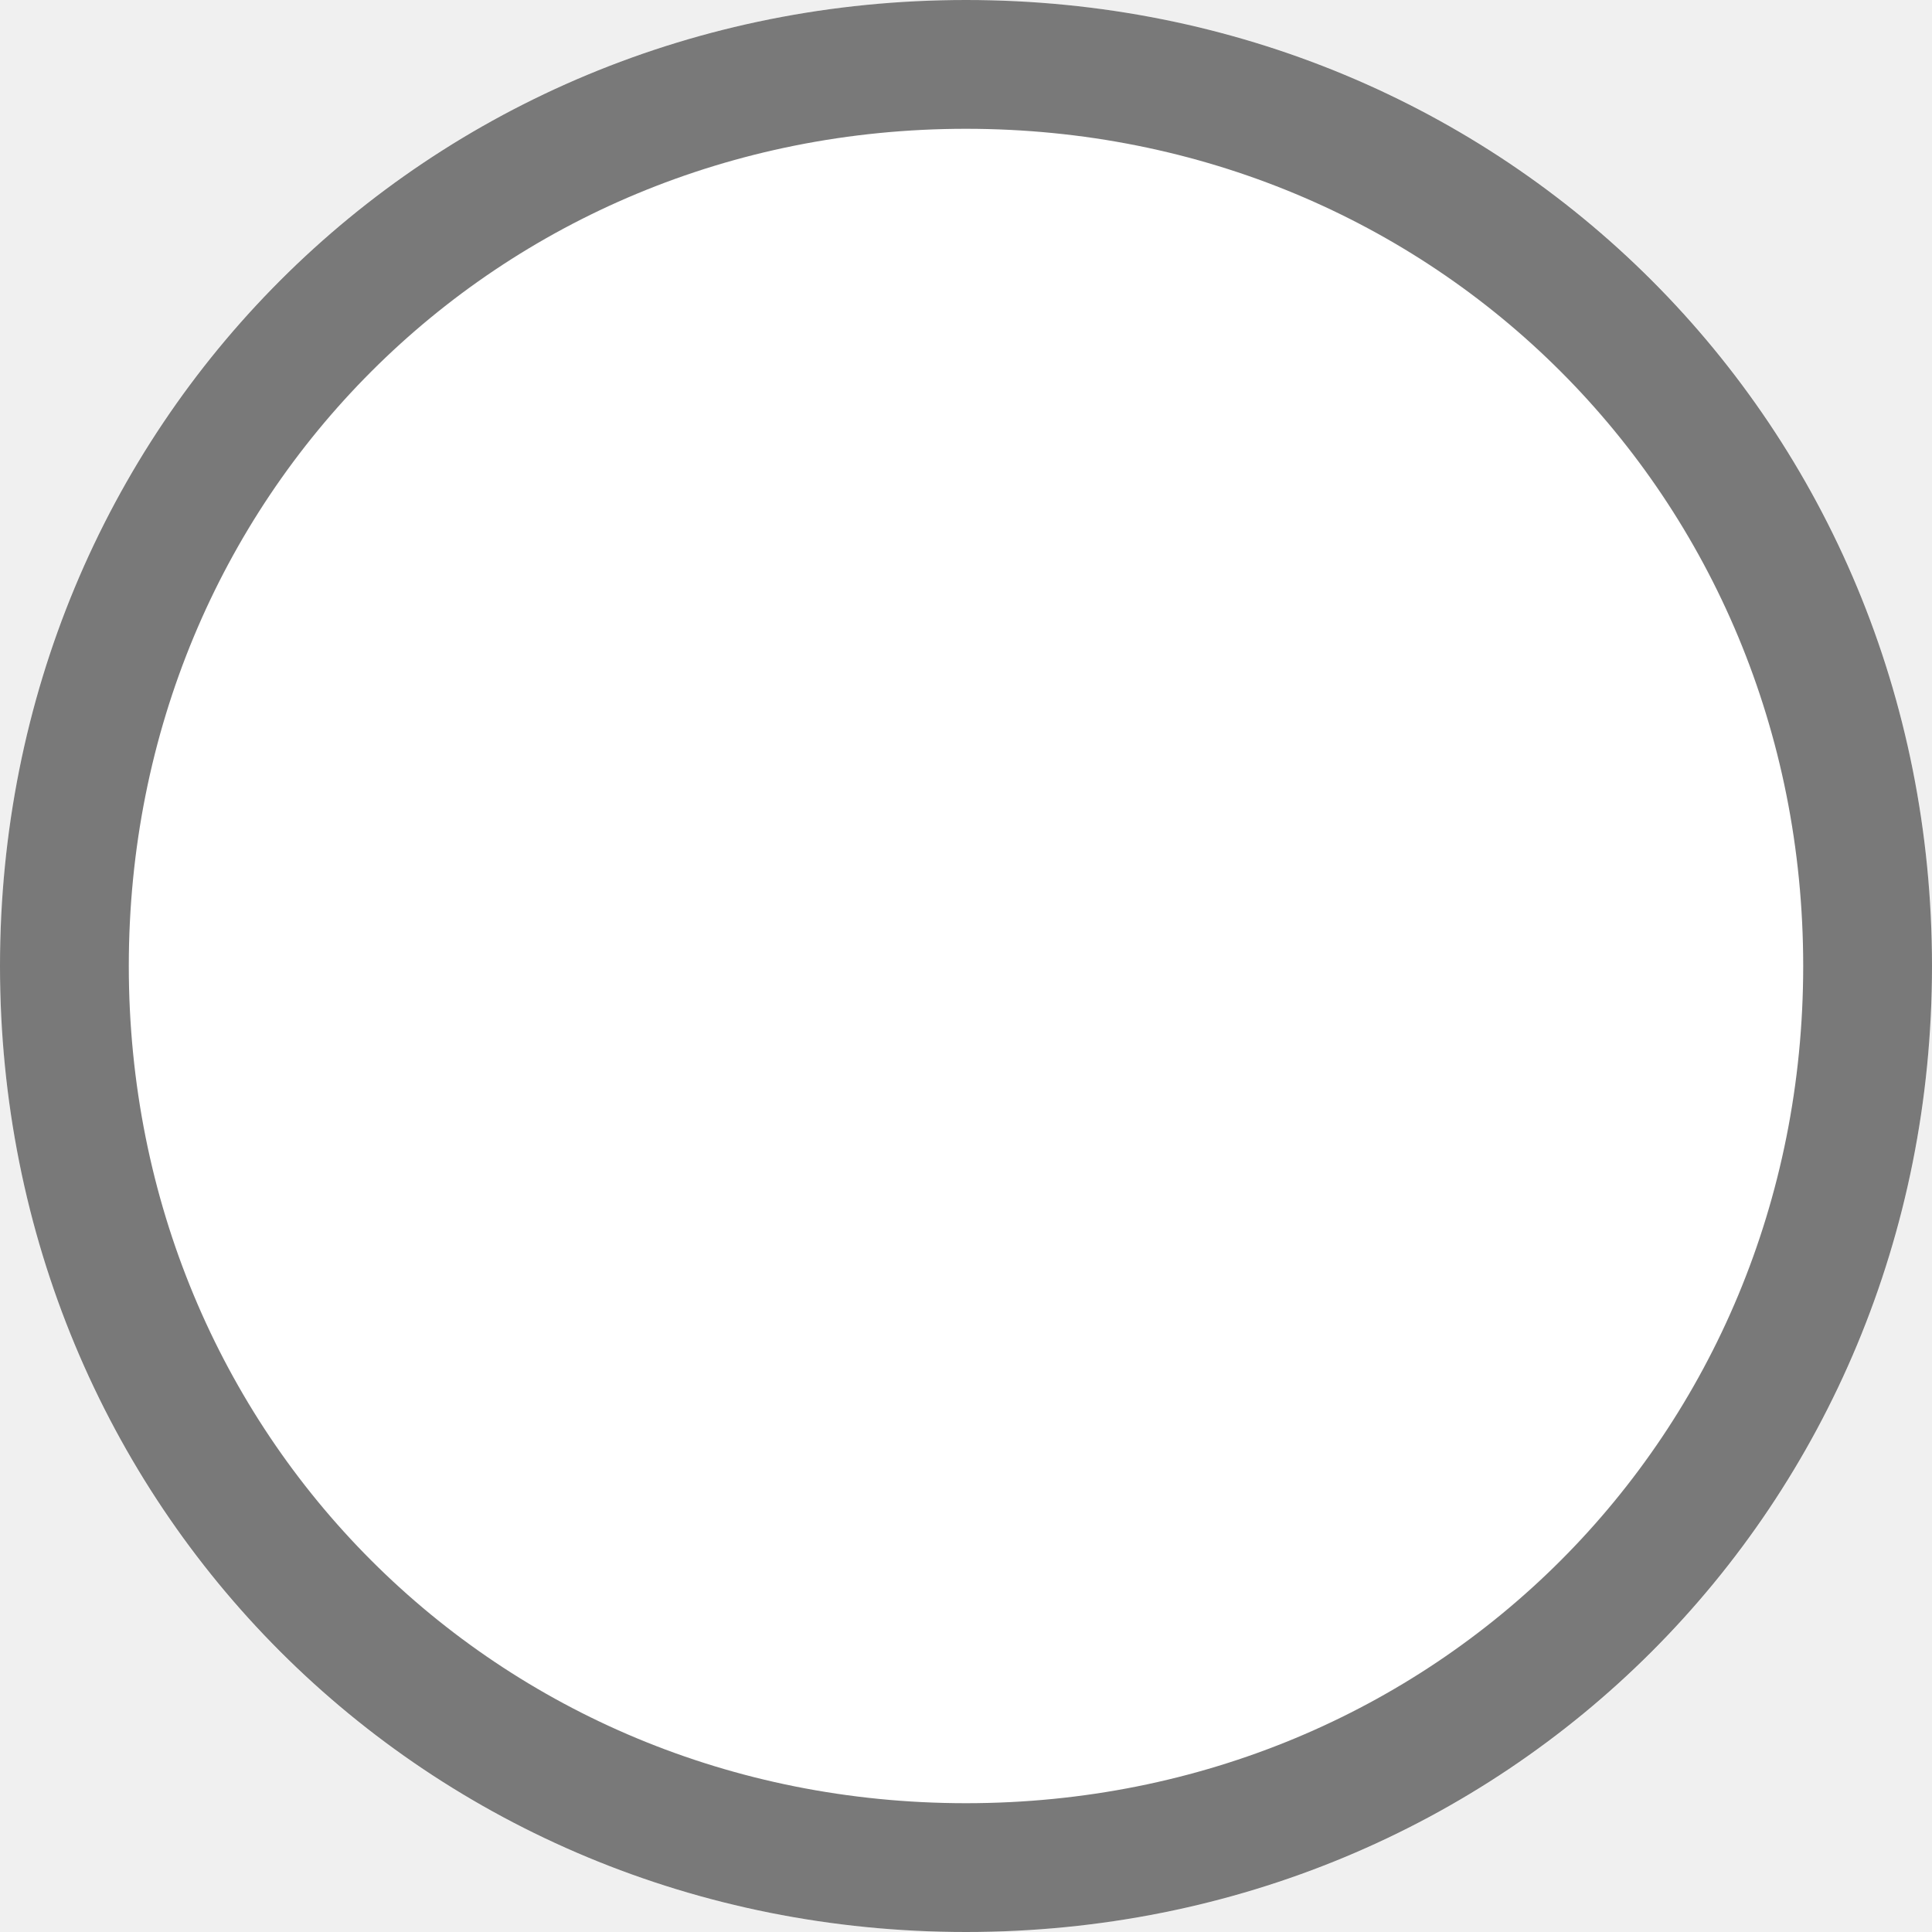
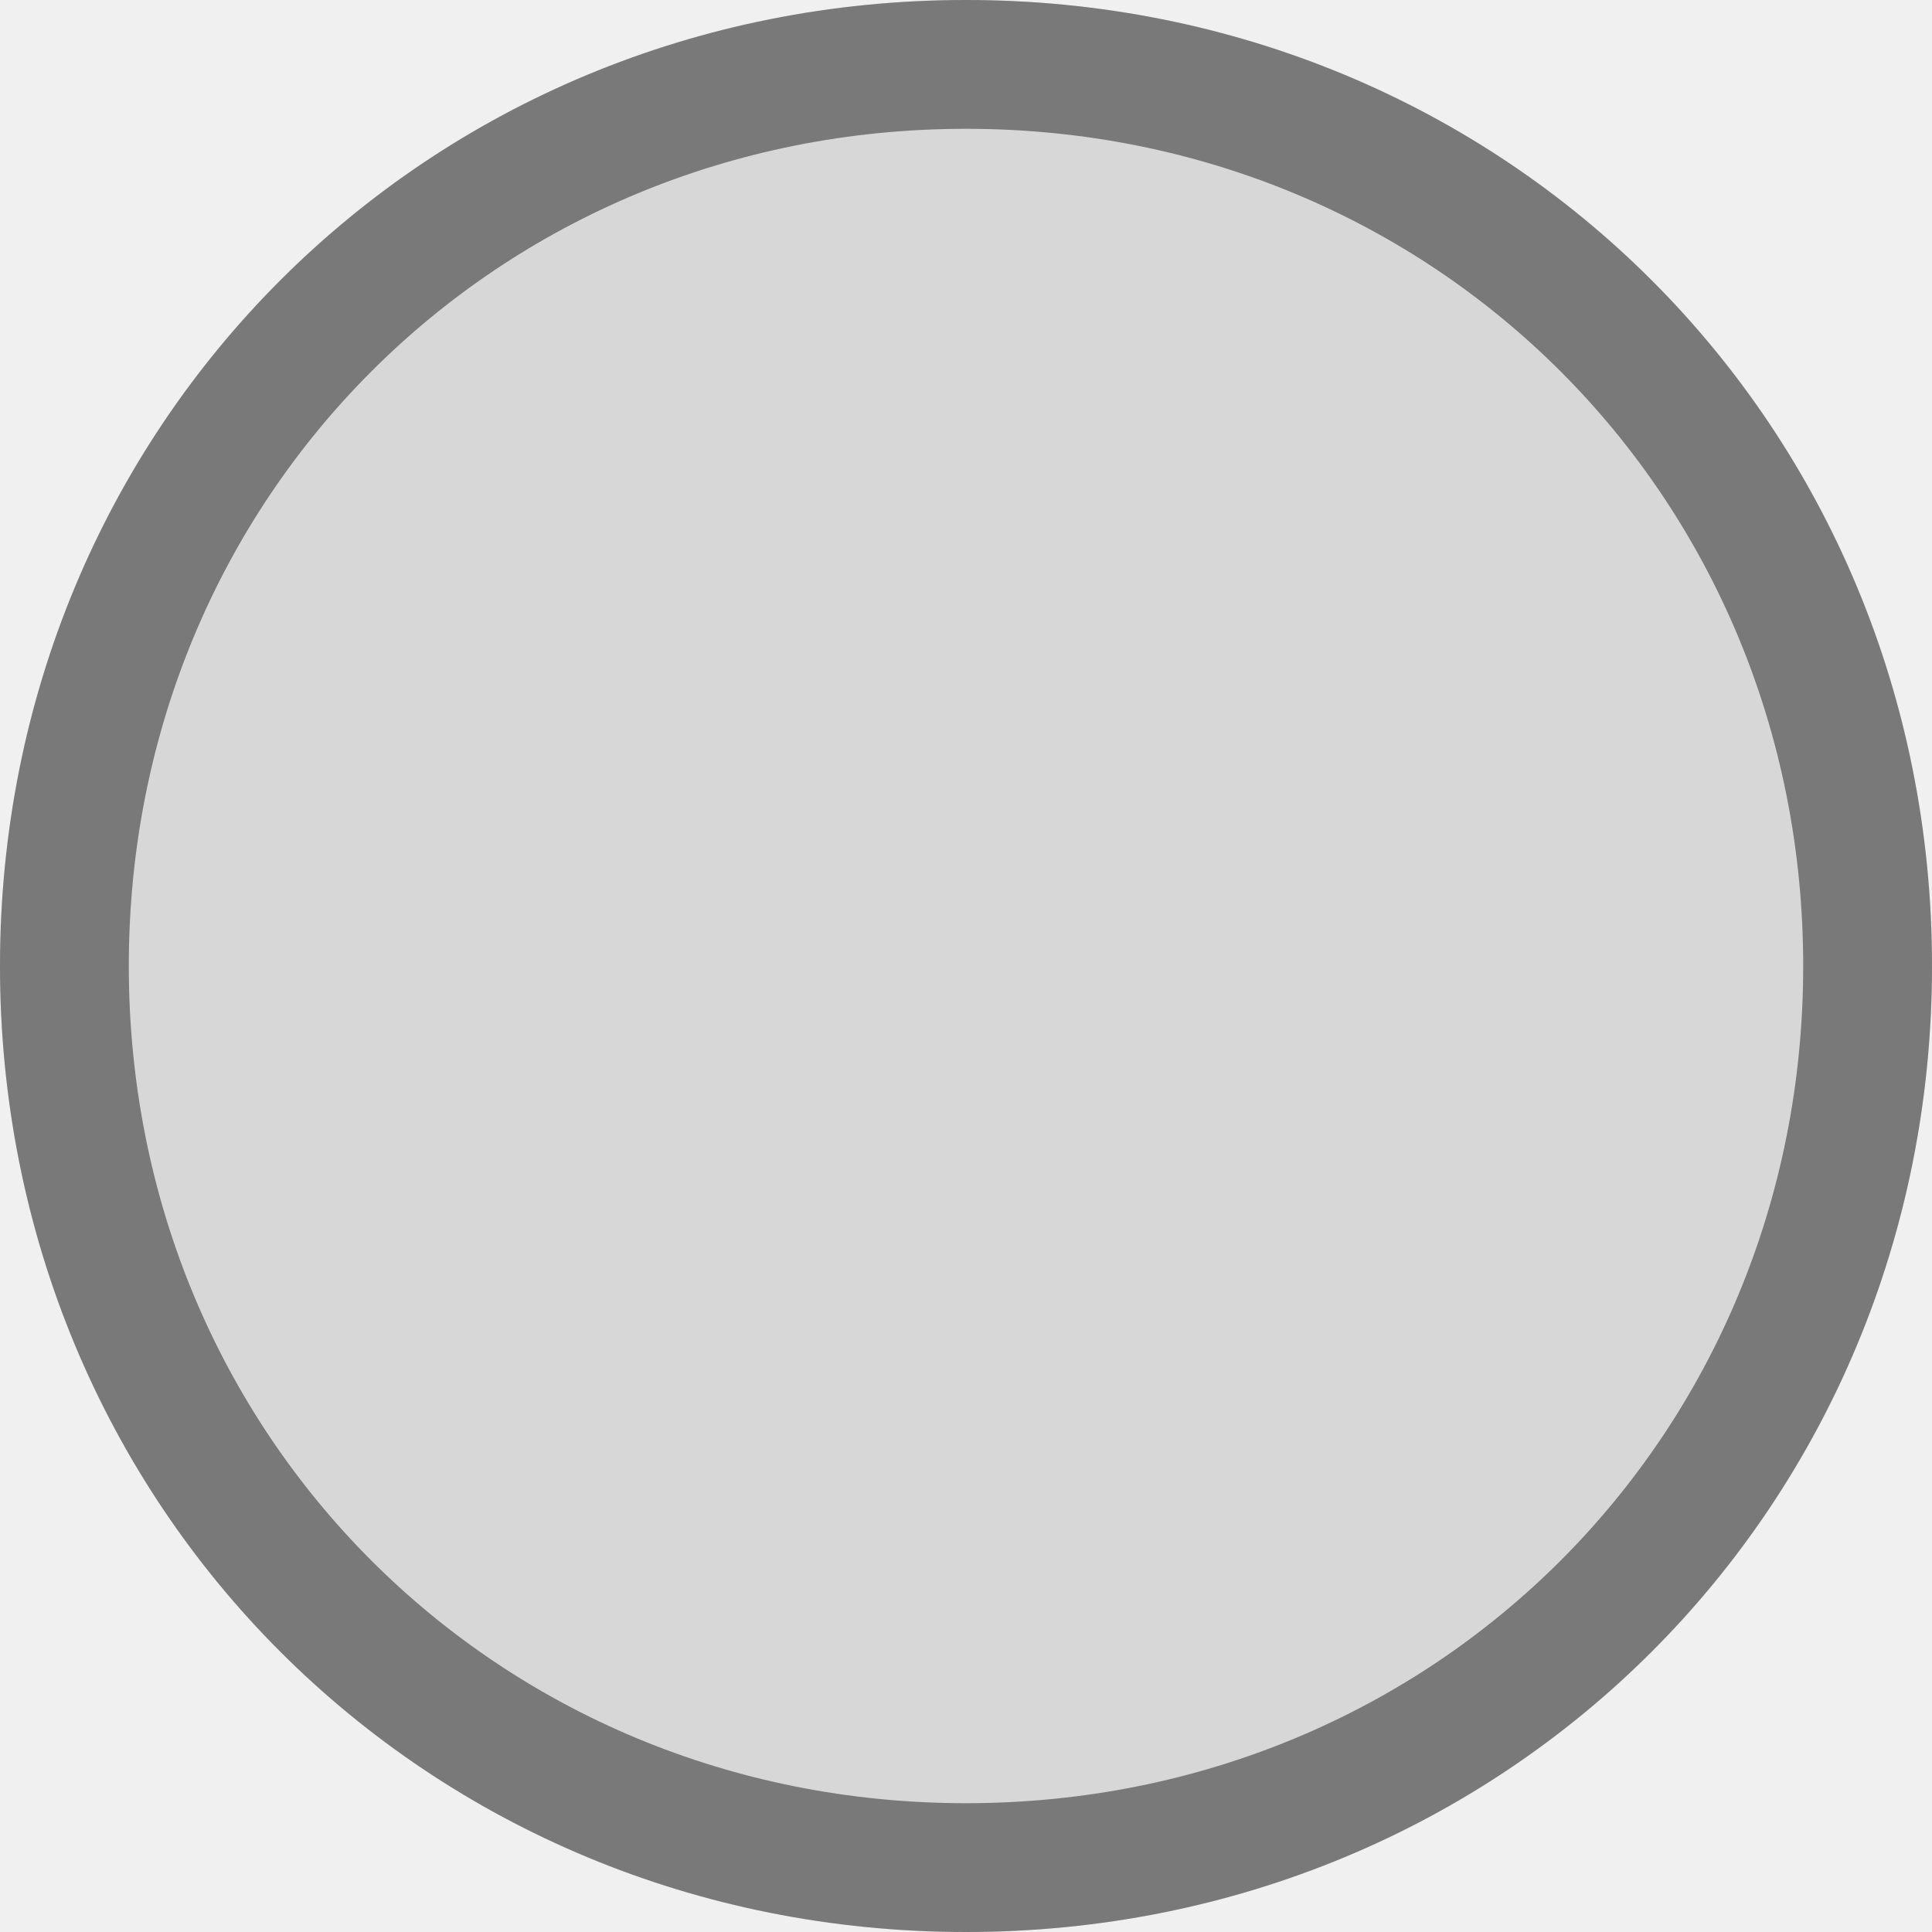
<svg xmlns="http://www.w3.org/2000/svg" version="1.1" width="15px" height="15px">
-   <g transform="matrix(1 0 0 1 -176 -458 )">
-     <path d="M 183.5 458  C 187.7 458  191 461.3  191 465.5  C 191 469.7  187.7 473  183.5 473  C 179.3 473  176 469.7  176 465.5  C 176 461.3  179.3 458  183.5 458  Z " fill-rule="nonzero" fill="#ffffff" stroke="none" />
-     <path d="M 183.5 458.5  C 187.42 458.5  190.5 461.58  190.5 465.5  C 190.5 469.42  187.42 472.5  183.5 472.5  C 179.58 472.5  176.5 469.42  176.5 465.5  C 176.5 461.58  179.58 458.5  183.5 458.5  Z " stroke-width="1" stroke="#797979" fill="none" />
+   <g transform="matrix(1 0 0 1 -153 -458 )">
+     <path d="M 160.5 458  C 164.7 458  168 461.3  168 465.5  C 168 469.7  164.7 473  160.5 473  C 156.3 473  153 469.7  153 465.5  C 153 461.3  156.3 458  160.5 458  Z " fill-rule="nonzero" fill="#d7d7d7" stroke="none" />
+     <path d="M 160.5 458.5  C 164.42 458.5  167.5 461.58  167.5 465.5  C 167.5 469.42  164.42 472.5  160.5 472.5  C 156.58 472.5  153.5 469.42  153.5 465.5  C 153.5 461.58  156.58 458.5  160.5 458.5  Z " stroke-width="1" stroke="#797979" fill="none" />
  </g>
</svg>
